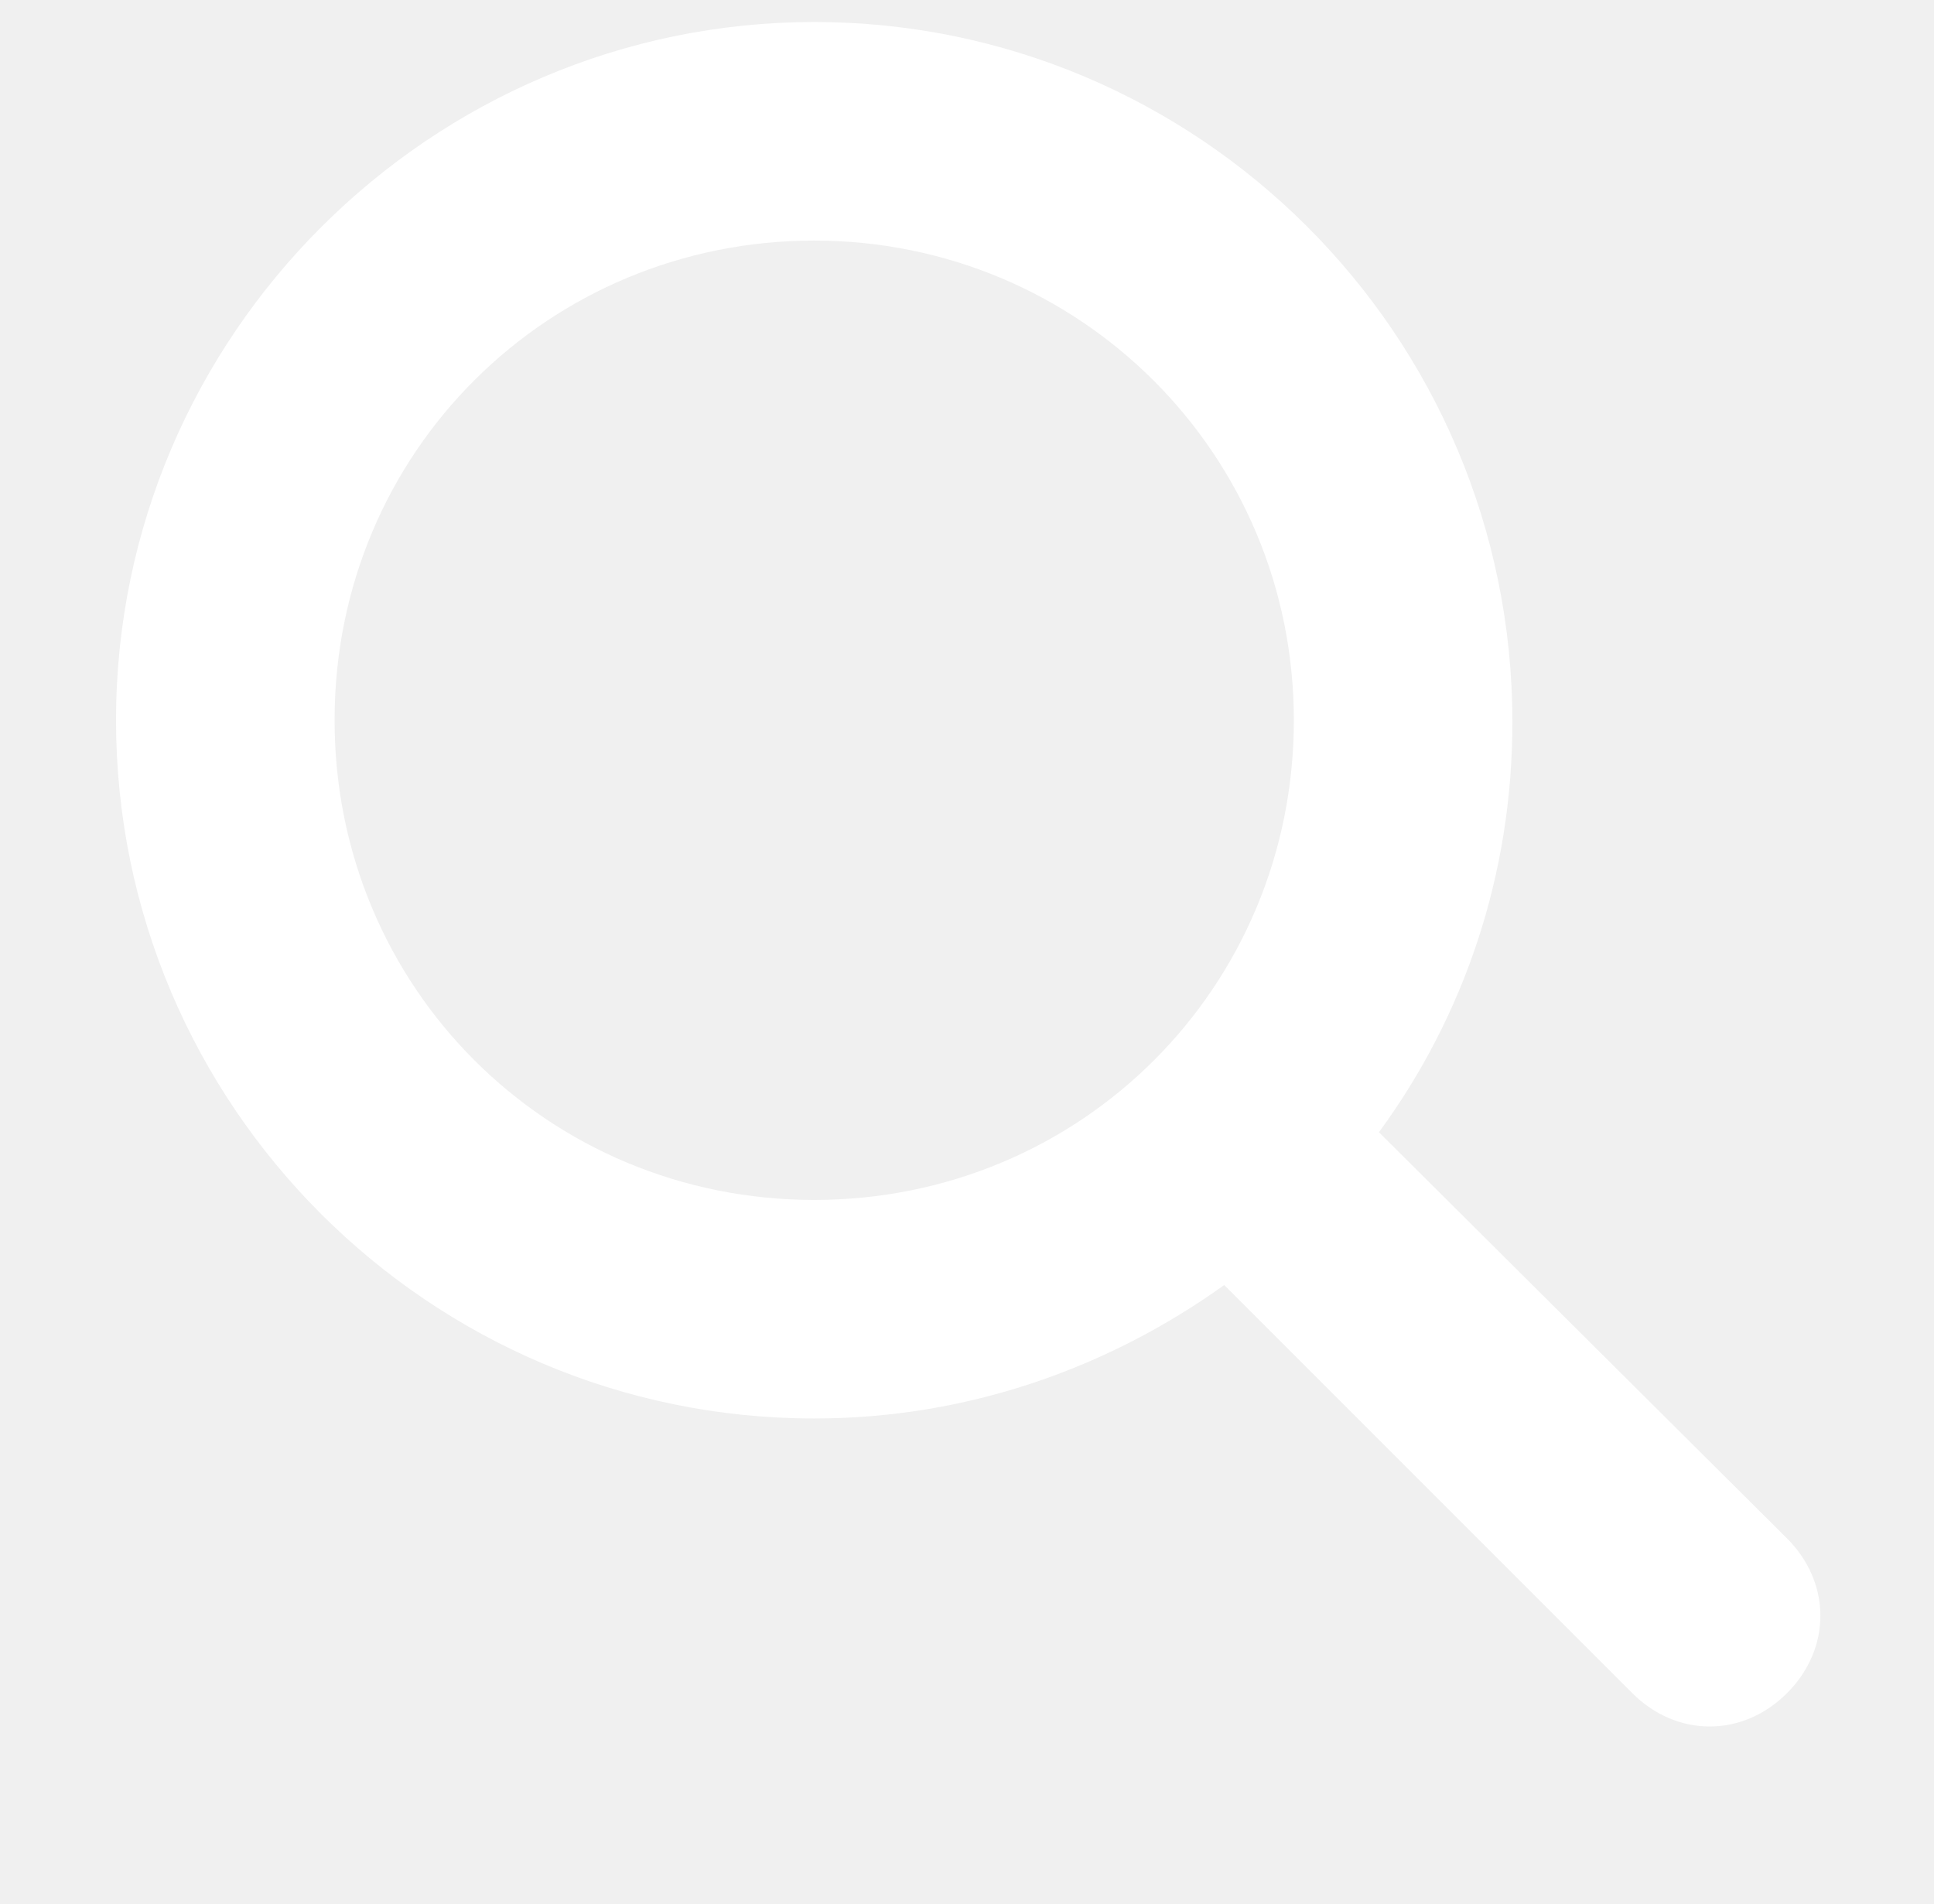
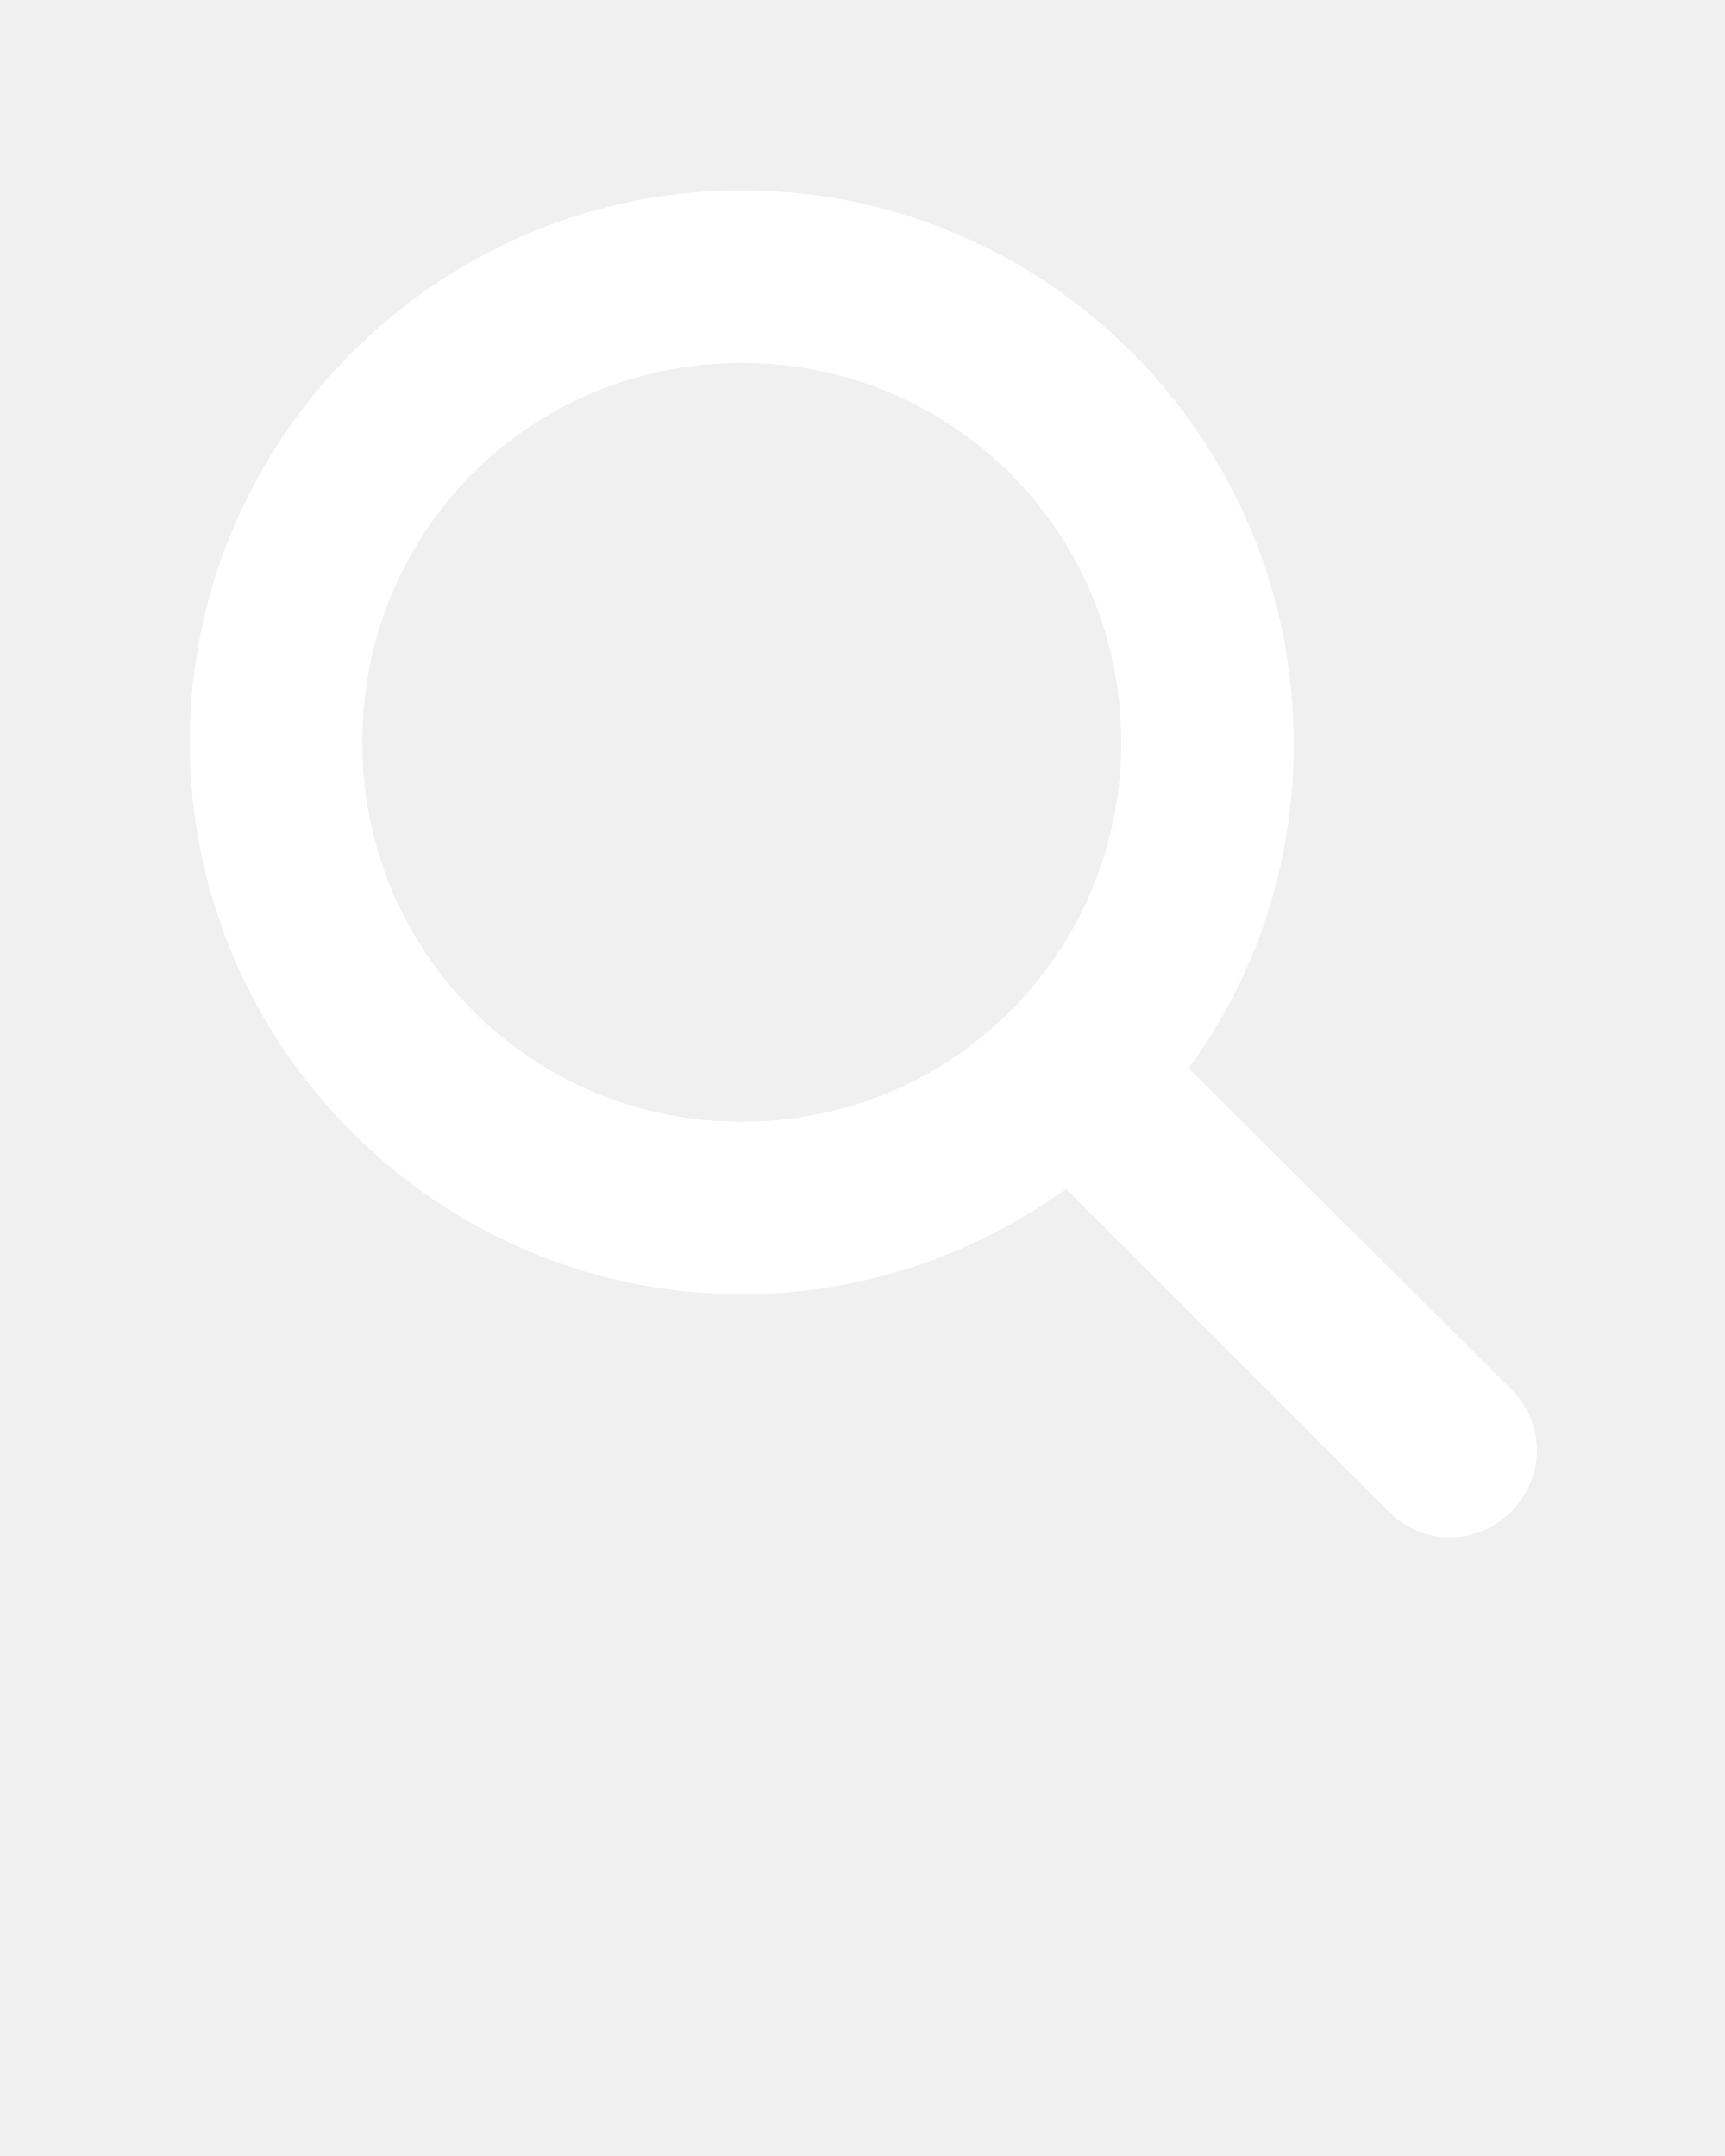
- <svg xmlns="http://www.w3.org/2000/svg" version="1.1" id="Calque_1" x="0px" y="0px" viewBox="0 0 100 98.4" style="enable-background:new 0 0 100 98.4;" xml:space="preserve">
+ <svg xmlns="http://www.w3.org/2000/svg" version="1.1" id="Calque_1" x="0px" y="0px" viewBox="0 0 100 125" style="enable-background:new 0 0 100 125;" xml:space="preserve">
  <style type="text/css">
	.st0{fill:#FFFFFF;}
</style>
  <g transform="translate(0,-952.3622)">
-     <path class="st0" d="M42.1,953.5c-19.8,0-36.1,16.2-36.1,36.1s16.2,36.1,36.1,36.1c7.9,0,15.2-2.6,21.2-6.9l21.1,21.1   c2.3,2.3,5.7,2.3,8,0c2.3-2.3,2.3-5.7,0-8l-21.1-21c4.4-6,6.9-13.3,6.9-21.2C78.2,969.6,61.9,953.5,42.1,953.5z M42.1,964.8   c13.7,0,24.8,11,24.8,24.8s-11,24.8-24.8,24.8s-24.8-11-24.8-24.8C17.3,975.7,28.4,964.8,42.1,964.8z" />
+     <path class="st0" d="M43,963.4c-17.6,0-32,14.4-32,32c0,17.6,14.4,32,32,32c7,0,13.5-2.3,18.8-6.1l18.7,18.7c2,2,5.1,2,7.1,0   c2-2,2-5.1,0-7.1l-18.7-18.6c3.9-5.3,6.1-11.8,6.1-18.8C75,977.7,60.6,963.4,43,963.4z M43,973.4c12.2,0,22,9.8,22,22   c0,12.2-9.8,22-22,22c-12.2,0-22-9.8-22-22C21,983.1,30.8,973.4,43,973.4z" />
  </g>
</svg>
